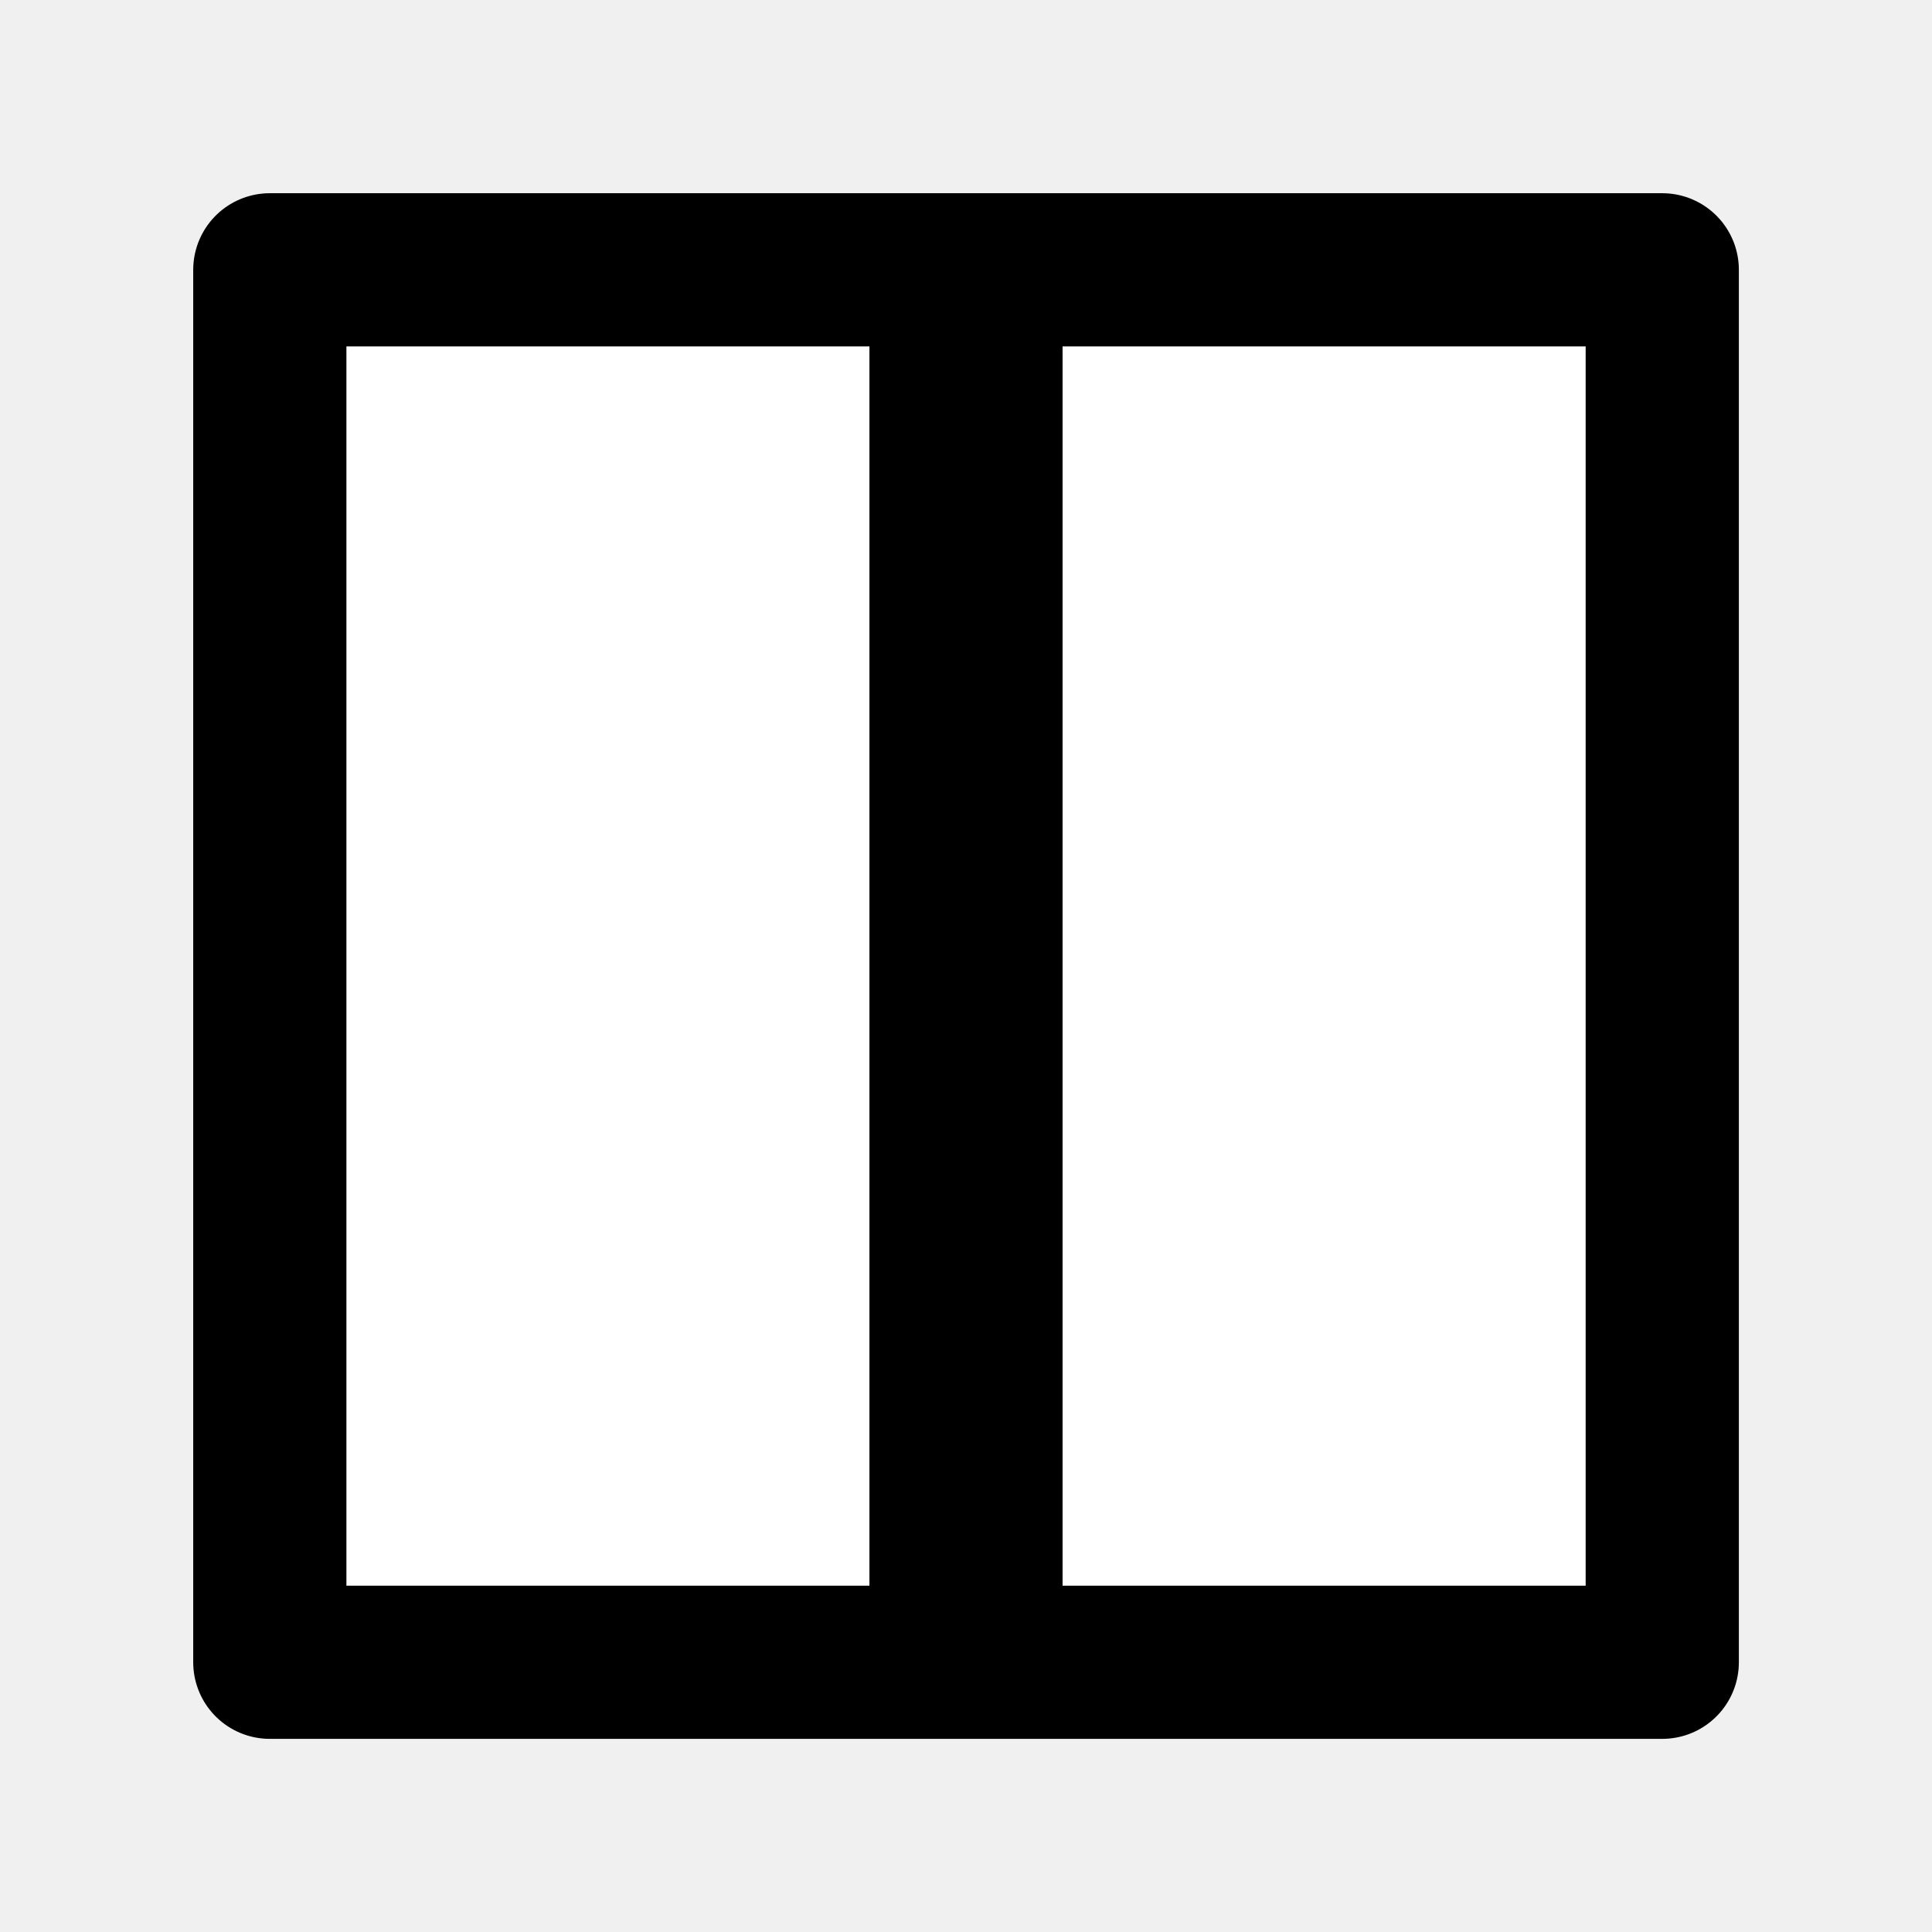
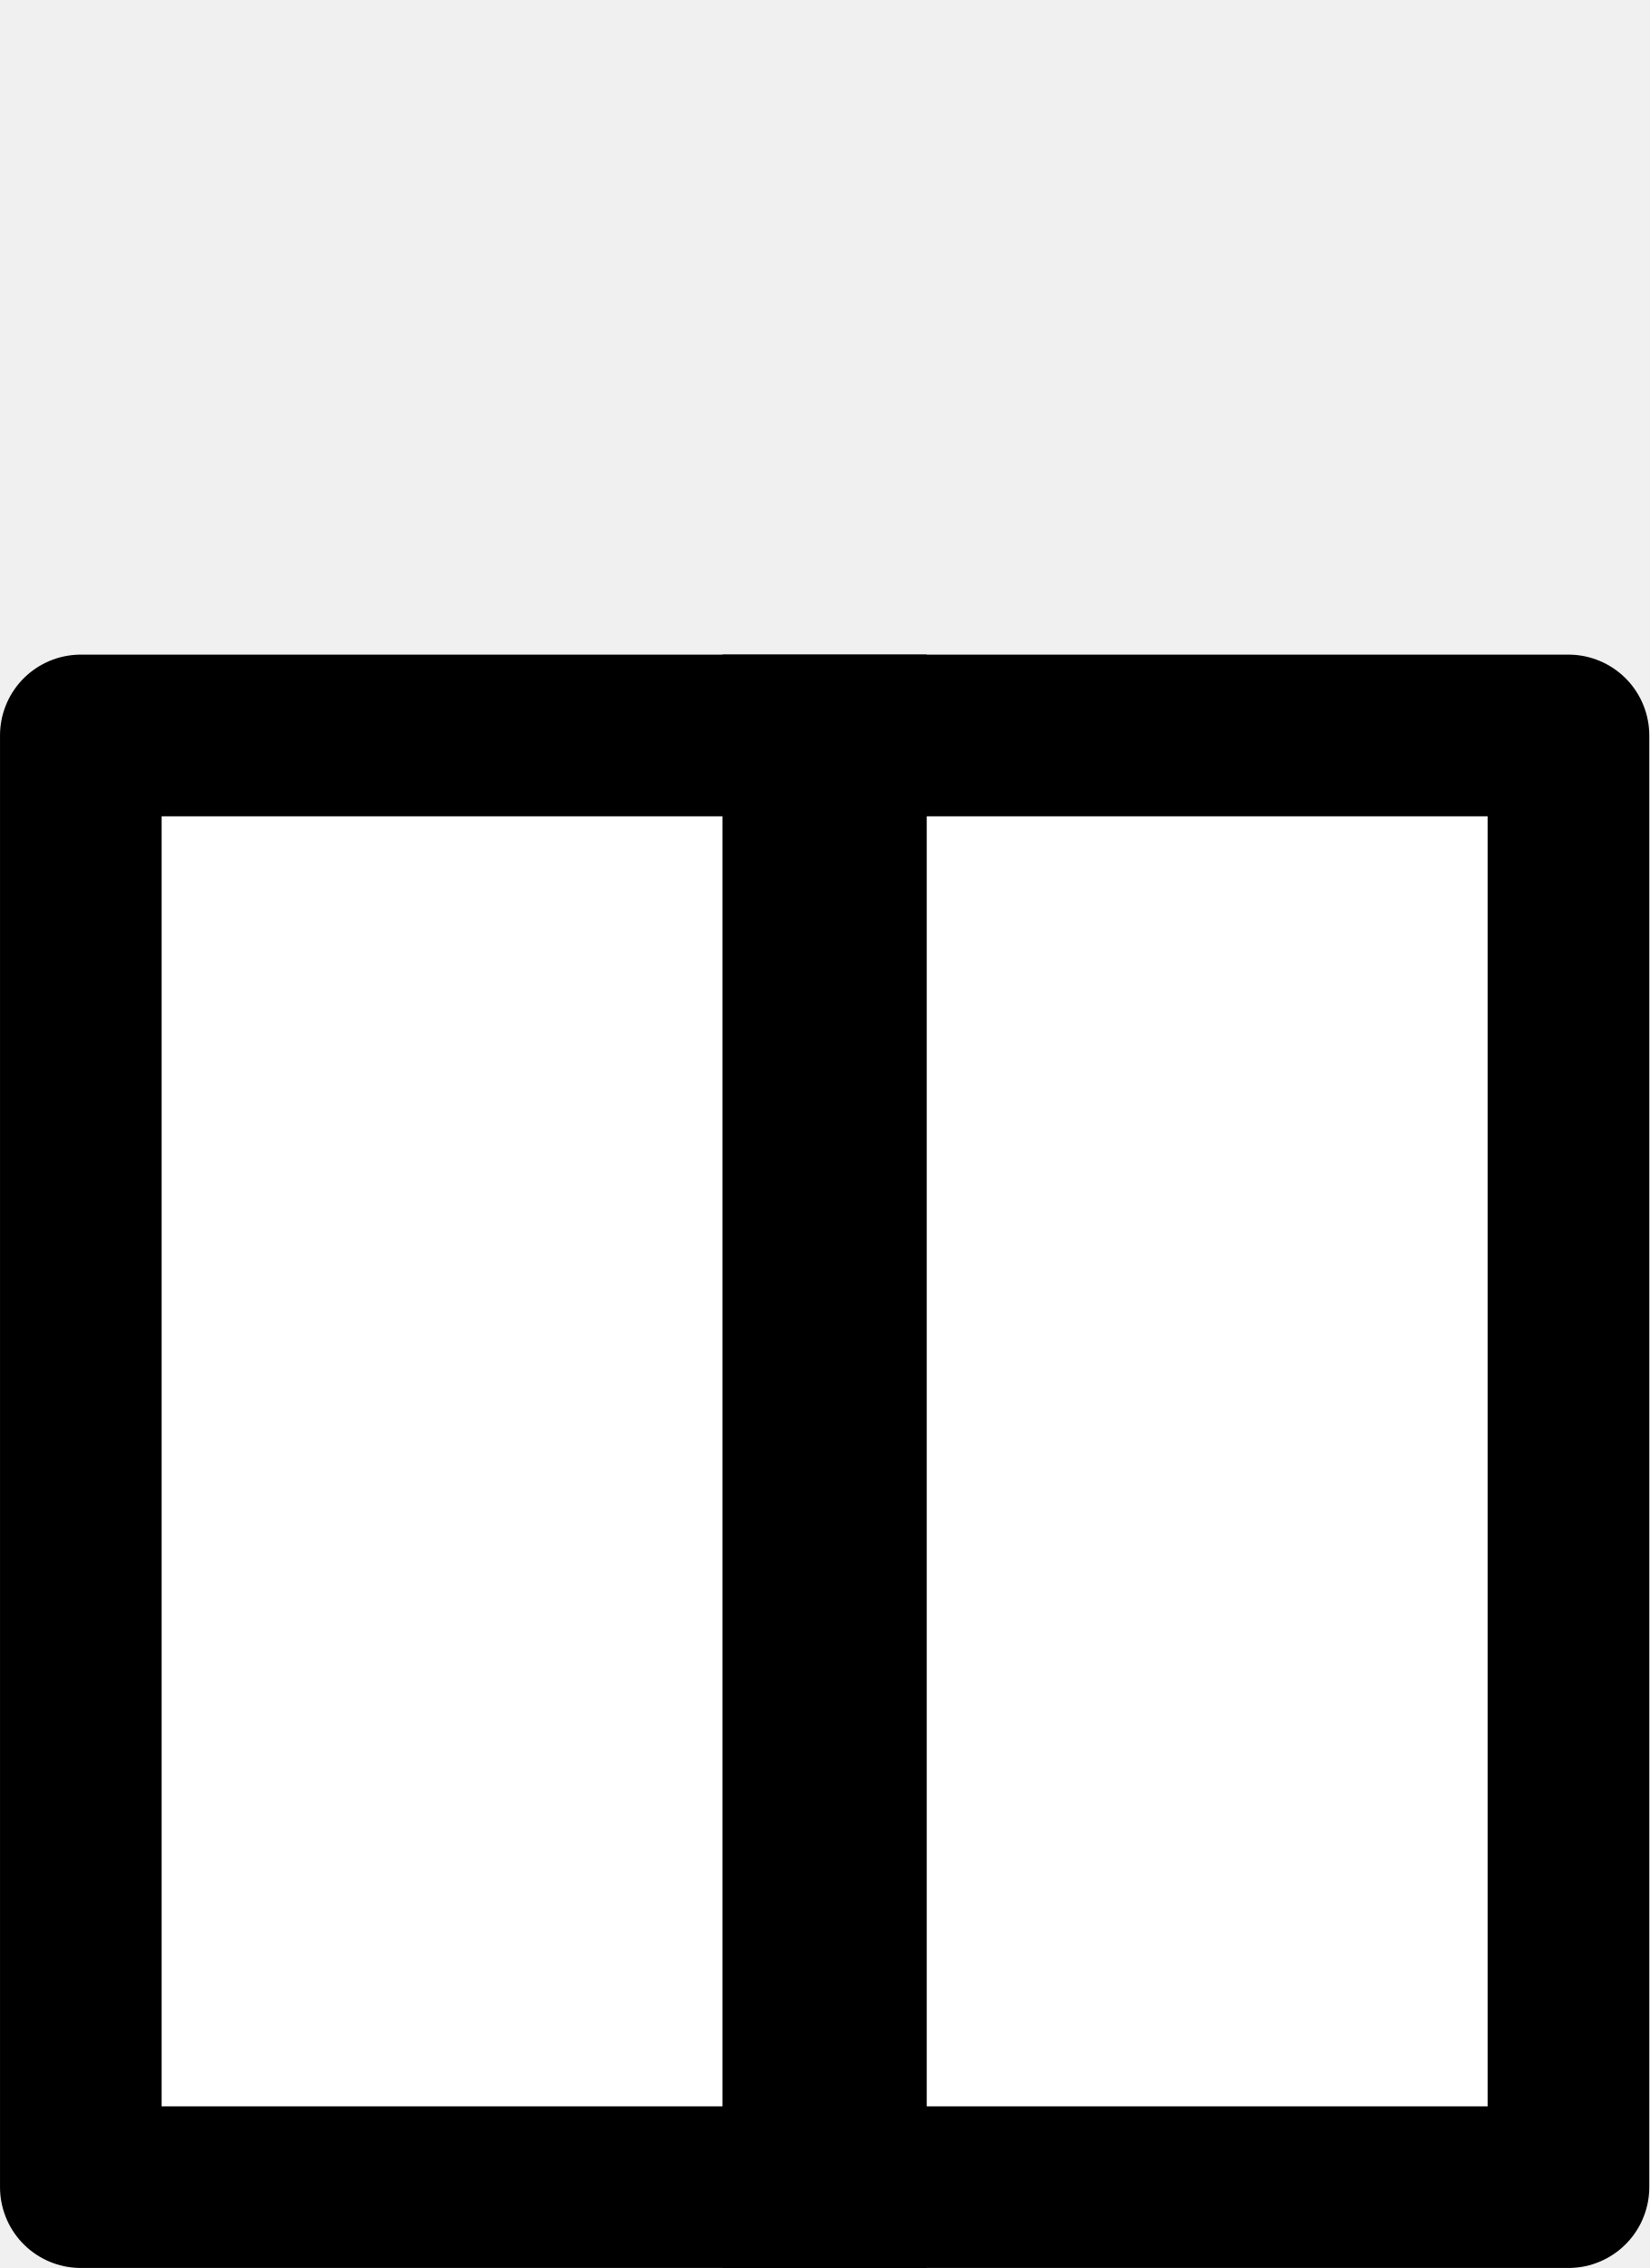
- <svg xmlns="http://www.w3.org/2000/svg" width="12px" height="12px" viewBox="0 0 26.458 26.458" version="1.1">
-   <rect style="opacity:1;fill:#ffffff;fill-opacity:1;stroke:#000000;stroke-width:2.098;stroke-linecap:round;stroke-linejoin:round;stroke-dasharray:none;stroke-opacity:1;paint-order:fill markers stroke" id="enclosure" width="19.069" height="19.069" x="3.695" y="3.695" />
-   <rect style="fill:#000000;fill-opacity:1;stroke:#000000;stroke-width:2.253;stroke-linecap:square;stroke-linejoin:miter;stroke-dasharray:none;stroke-opacity:1;paint-order:fill markers stroke" id="vertical" width="18.913" height="0.392" x="3.773" y="-13.425" transform="rotate(90)" />
+ <svg xmlns="http://www.w3.org/2000/svg" width="10" height="13.75" viewBox="0 0 20 27.5" version="1.1">
+   <g id="layer1" transform="translate(-2.645833,-7.9375)">
+     <rect style="opacity:1;fill:#ffffff;fill-opacity:1;stroke:#000000;stroke-width:1.96;stroke-linecap:round;stroke-linejoin:round;stroke-dasharray:none;stroke-opacity:1;paint-order:fill markers stroke" id="enclosure" width="18.04" height="17.602" x="3.626" y="16.855" />
+     <rect style="fill:#000000;fill-opacity:1;stroke:#000000;stroke-width:2.106;stroke-linecap:square;stroke-linejoin:miter;stroke-dasharray:none;stroke-opacity:1;paint-order:fill markers stroke" id="vertical" width="17.459" height="0.371" x="16.927" y="-12.831" transform="rotate(90)" />
+   </g>
</svg>
